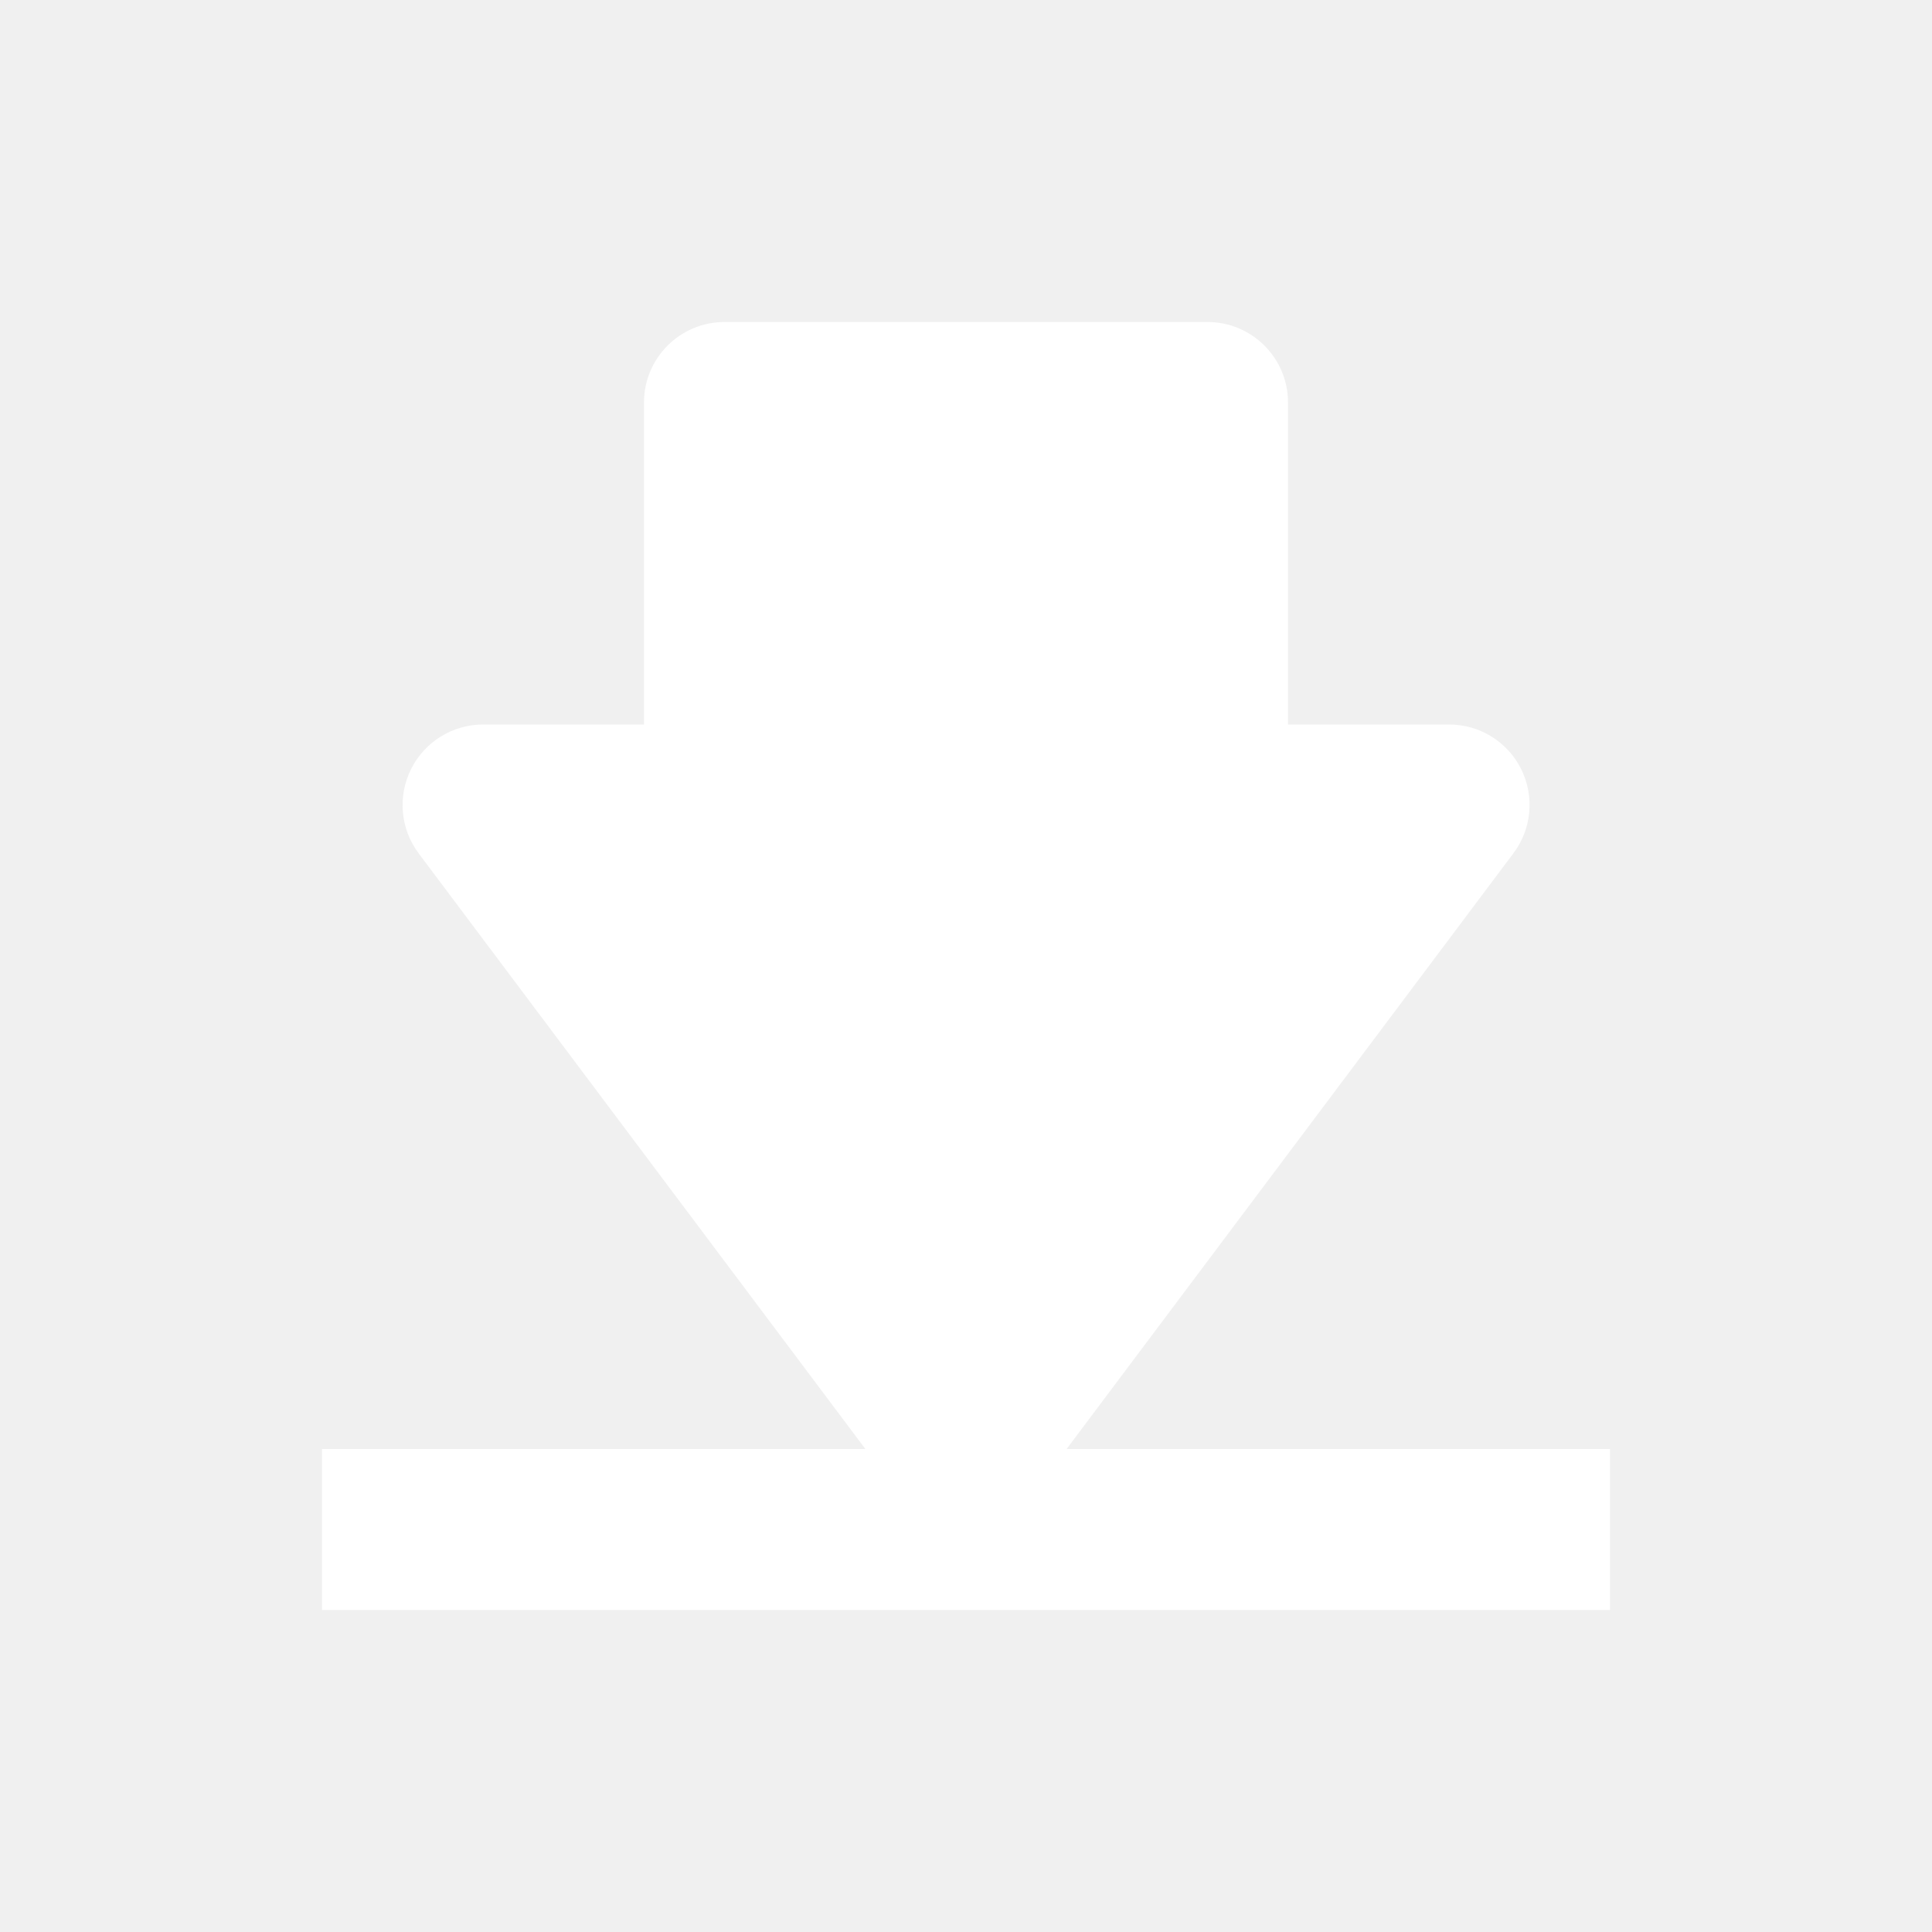
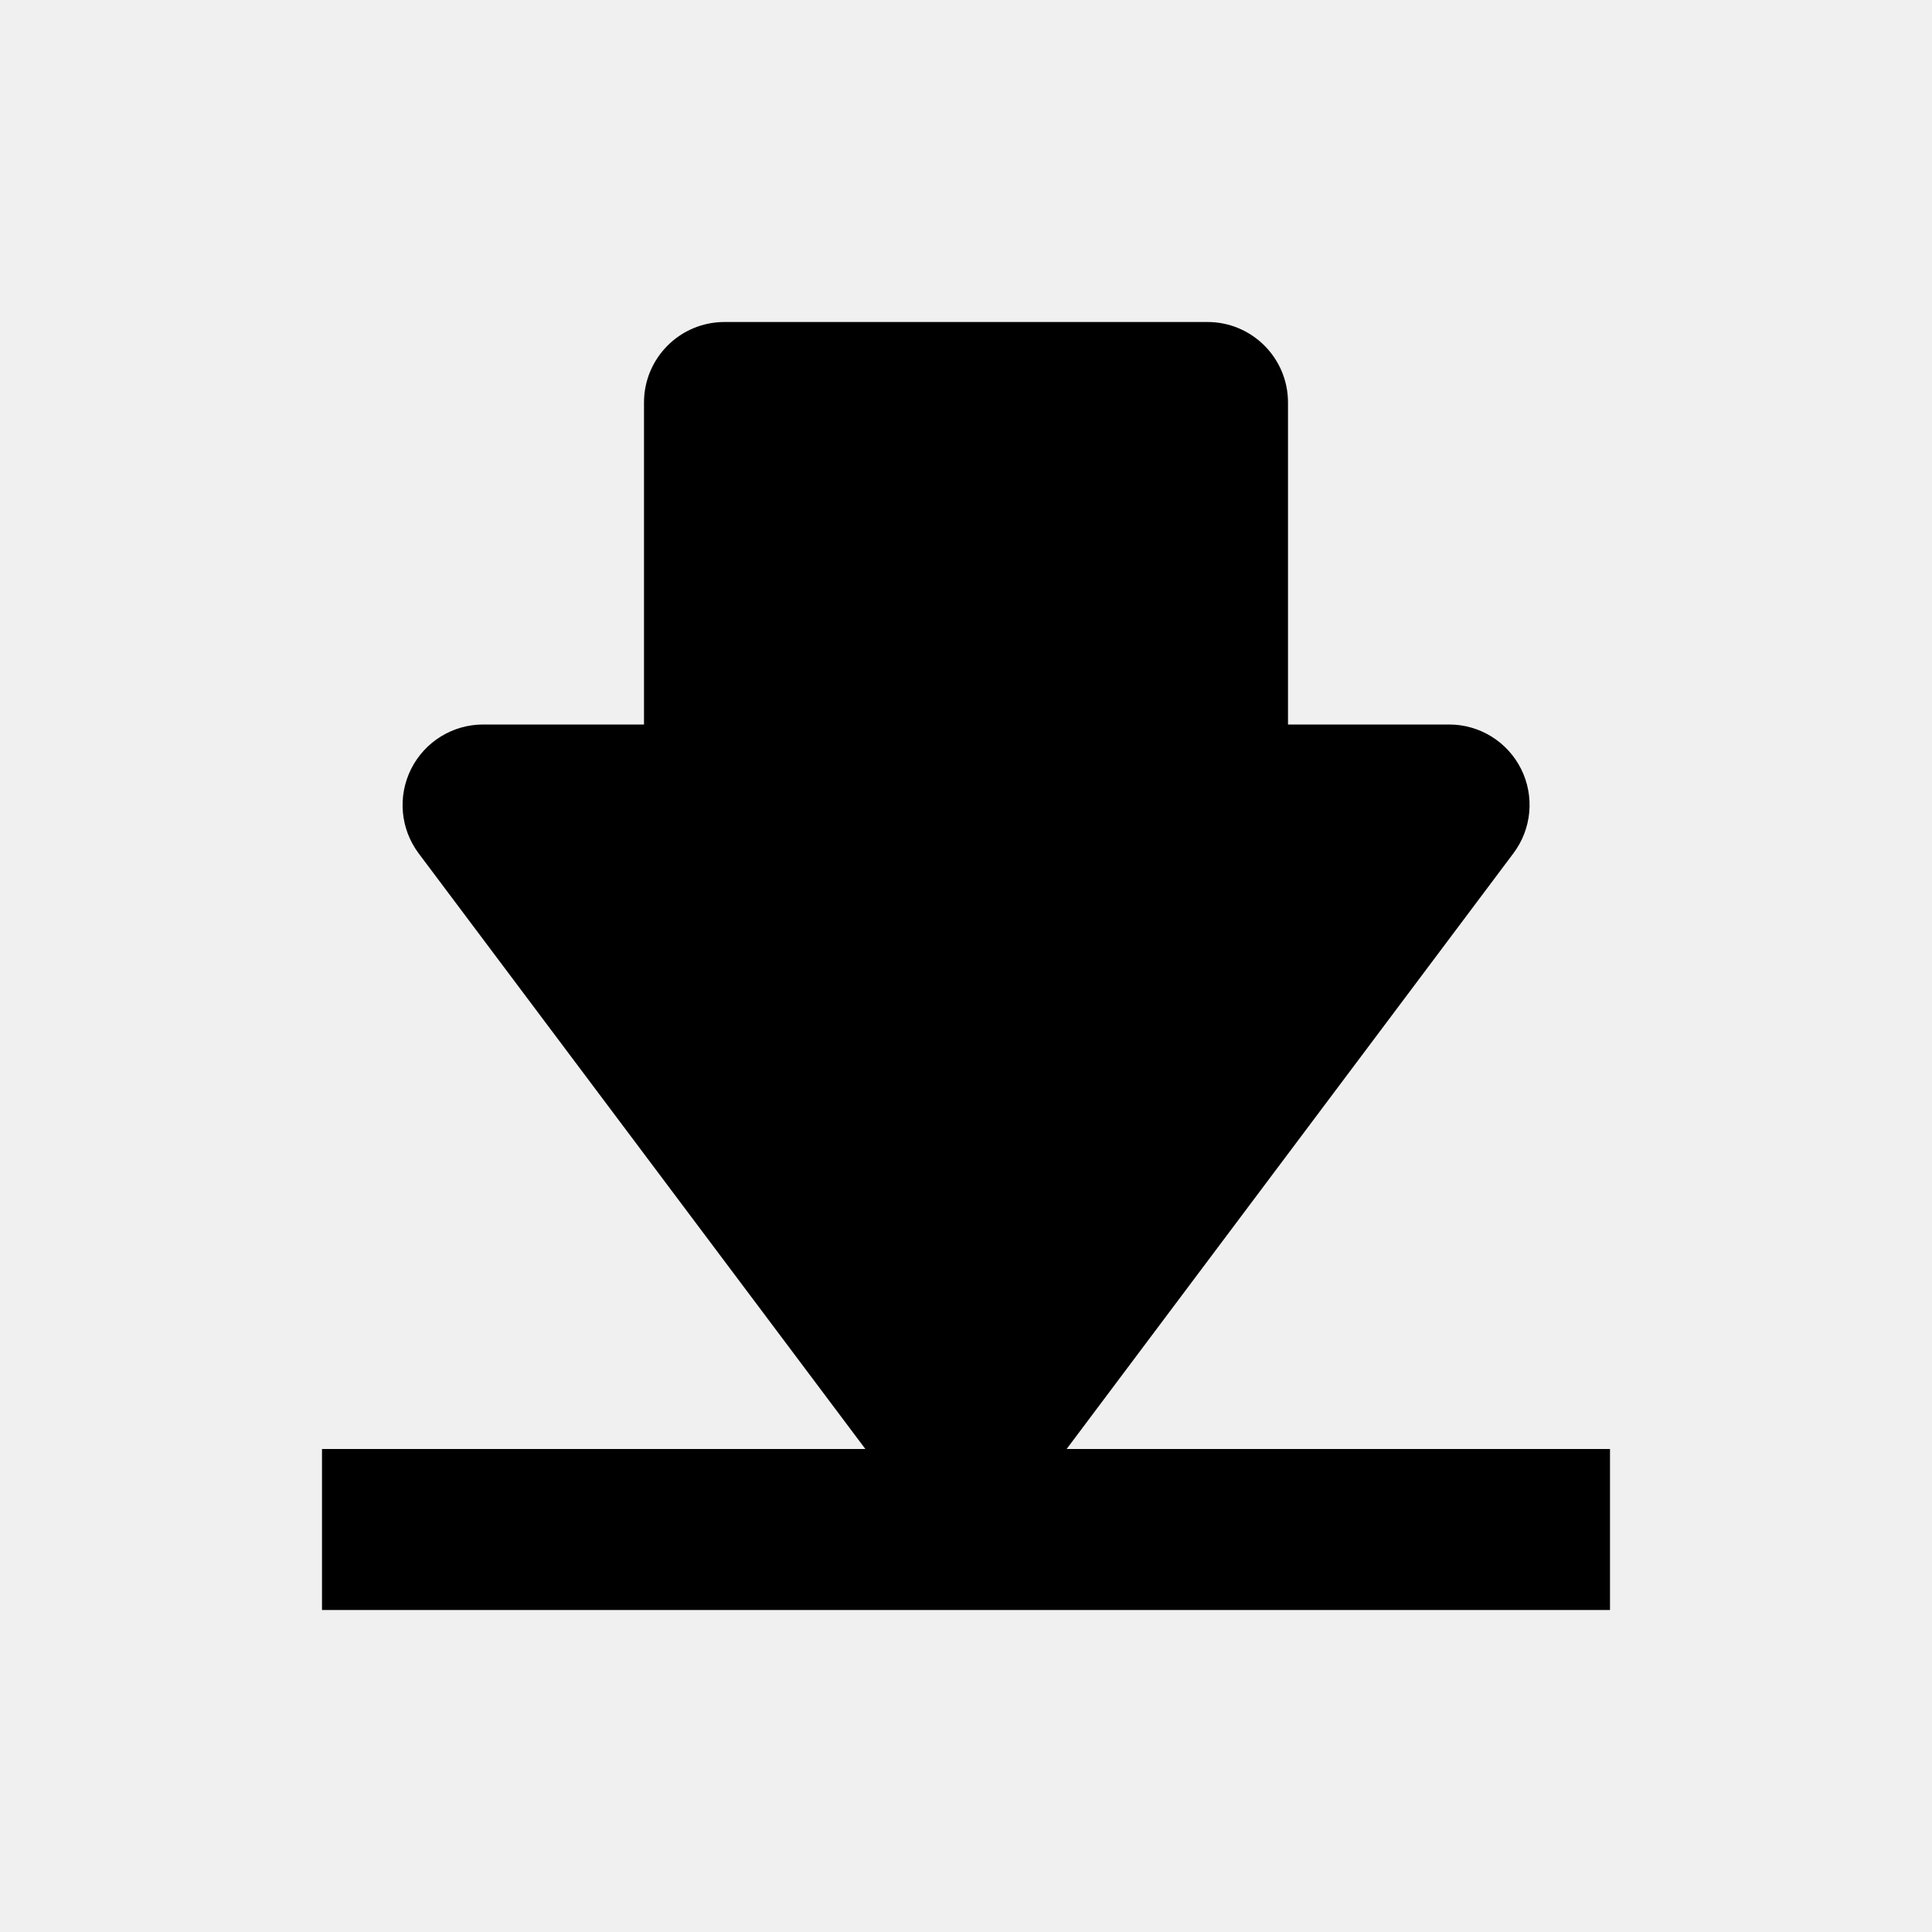
<svg xmlns="http://www.w3.org/2000/svg" width="24" height="24" viewBox="0 0 24 24">
-   <g class="nc-icon-wrapper" fill="#ffffff">
+   <g class="nc-icon-wrapper" fill="#000000">
    <path d="M4 20h16v-2h-6.75l5.55-7.4A.999.999 0 0 0 18 9h-2V5a1 1 0 0 0-1-1H9a1 1 0 0 0-1 1v4H6a1.001 1.001 0 0 0-.8 1.6l5.55 7.4H4v2z" />
  </g>
</svg>
